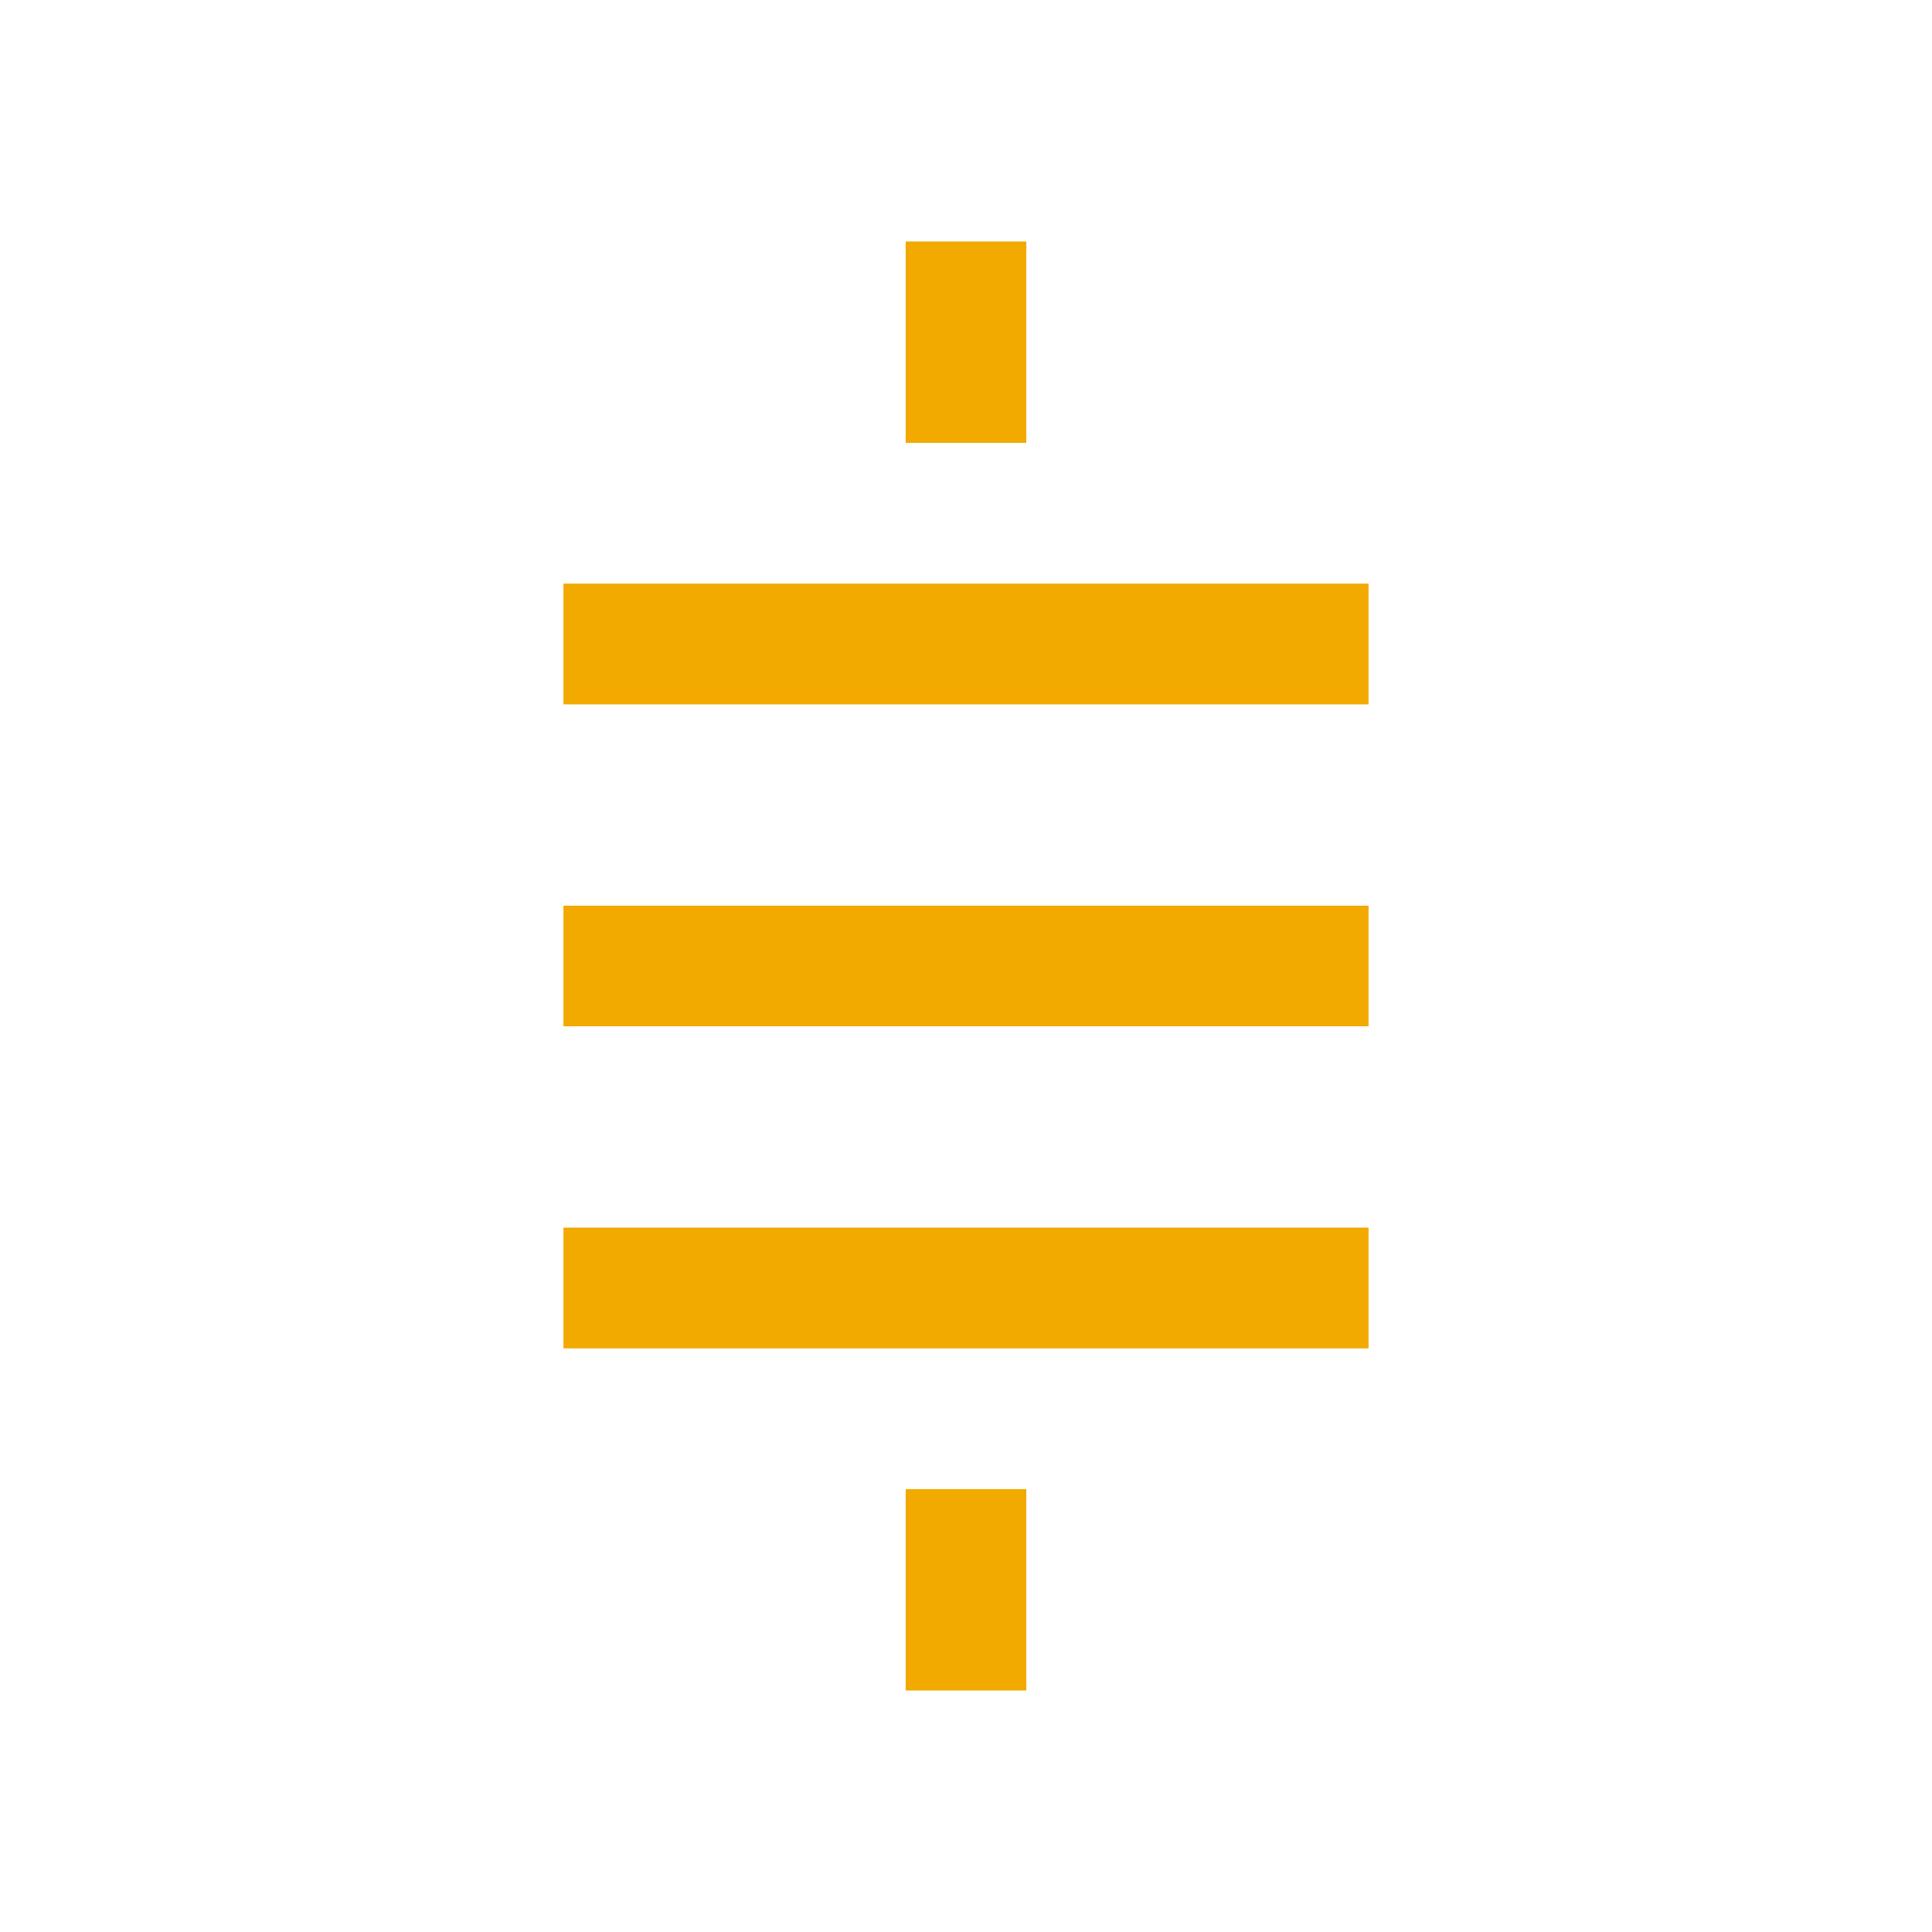
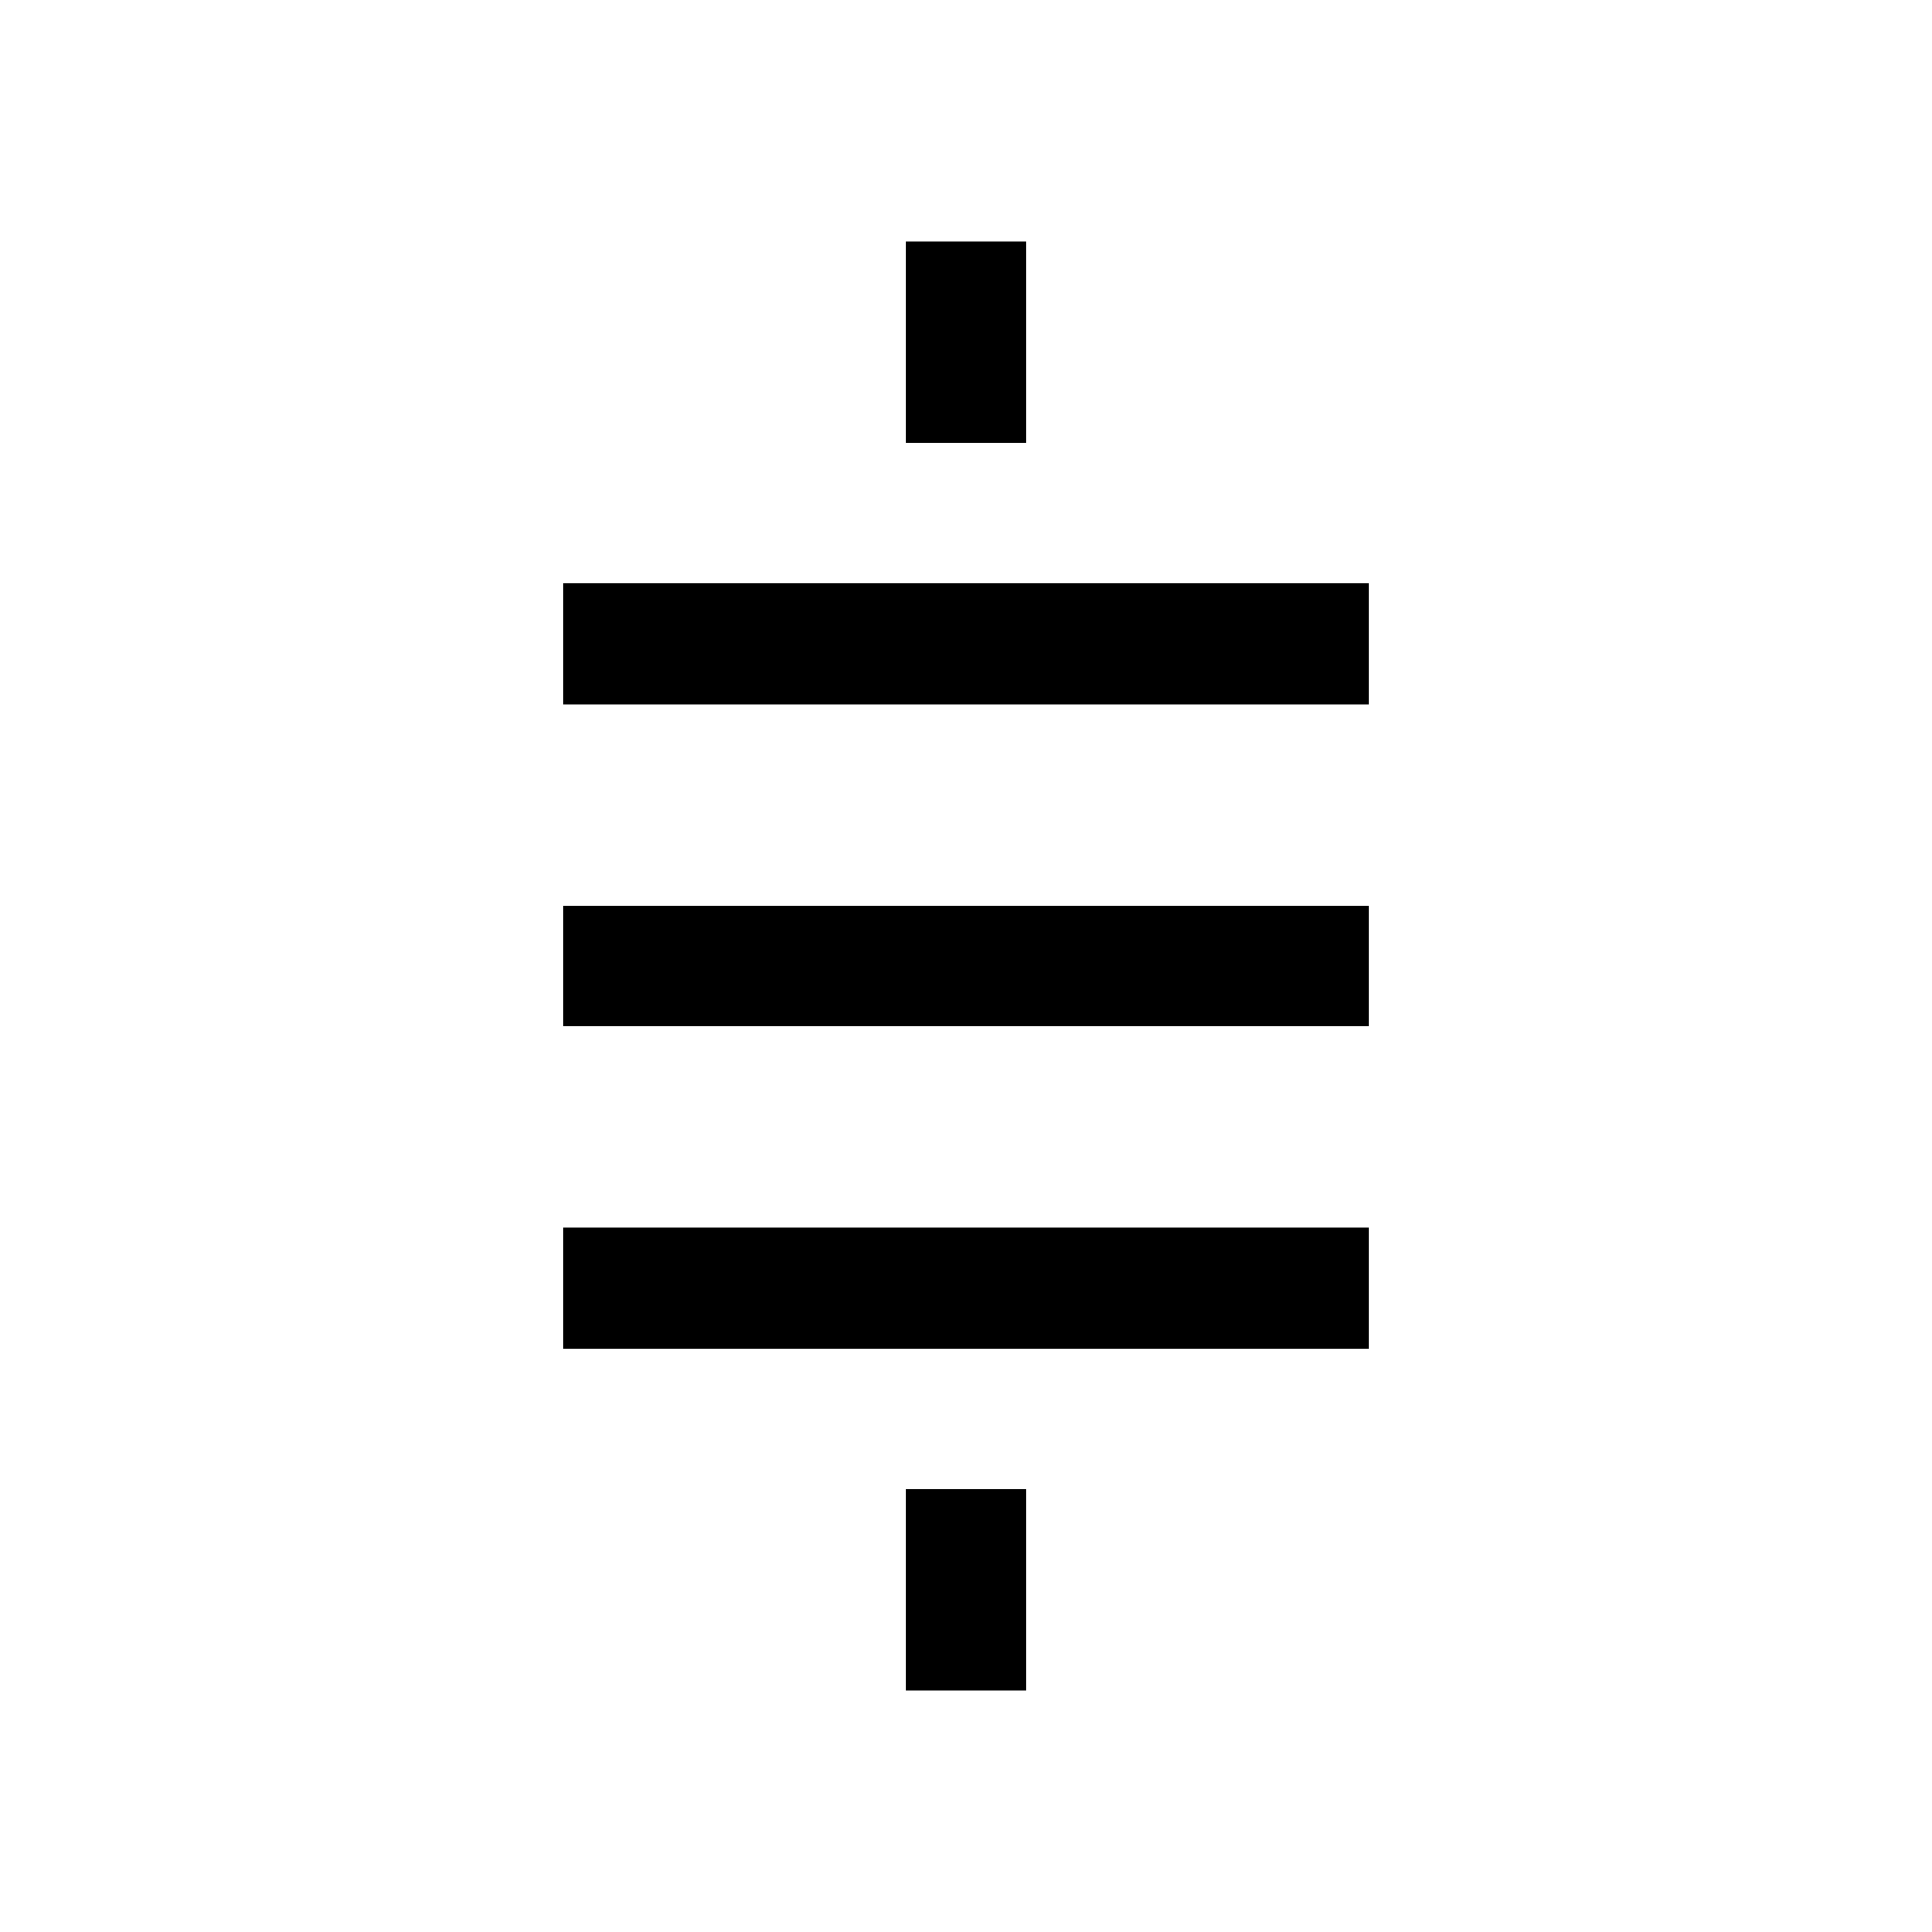
<svg xmlns="http://www.w3.org/2000/svg" width="800px" height="800px" viewBox="0 0 24 24" fill="none">
-   <path fill-rule="evenodd" clip-rule="evenodd" d="M12.75 18.5V21H11.25V18.5H12.75Z" fill="#f2a900" />
-   <path fill-rule="evenodd" clip-rule="evenodd" d="M17 16.75H7V15.25H17V16.75Z" fill="#f2a900" />
-   <path fill-rule="evenodd" clip-rule="evenodd" d="M17 12.75H7V11.25H17V12.75Z" fill="#f2a900" />
-   <path fill-rule="evenodd" clip-rule="evenodd" d="M17 8.75H7V7.25H17V8.75Z" fill="#f2a900" />
-   <path fill-rule="evenodd" clip-rule="evenodd" d="M12.75 3V5.5H11.25V3H12.75Z" fill="#f2a900" />
+   <path fill-rule="evenodd" clip-rule="evenodd" d="M12.75 18.5V21H11.25V18.5H12.75Z" fill="#000000" />
+   <path fill-rule="evenodd" clip-rule="evenodd" d="M17 16.75H7V15.25H17V16.75Z" fill="#000000" />
+   <path fill-rule="evenodd" clip-rule="evenodd" d="M17 12.75H7V11.25H17V12.75Z" fill="#000000" />
+   <path fill-rule="evenodd" clip-rule="evenodd" d="M17 8.75H7V7.25H17V8.75Z" fill="#000000" />
+   <path fill-rule="evenodd" clip-rule="evenodd" d="M12.75 3V5.5H11.25V3H12.75Z" fill="#000000" />
</svg>
